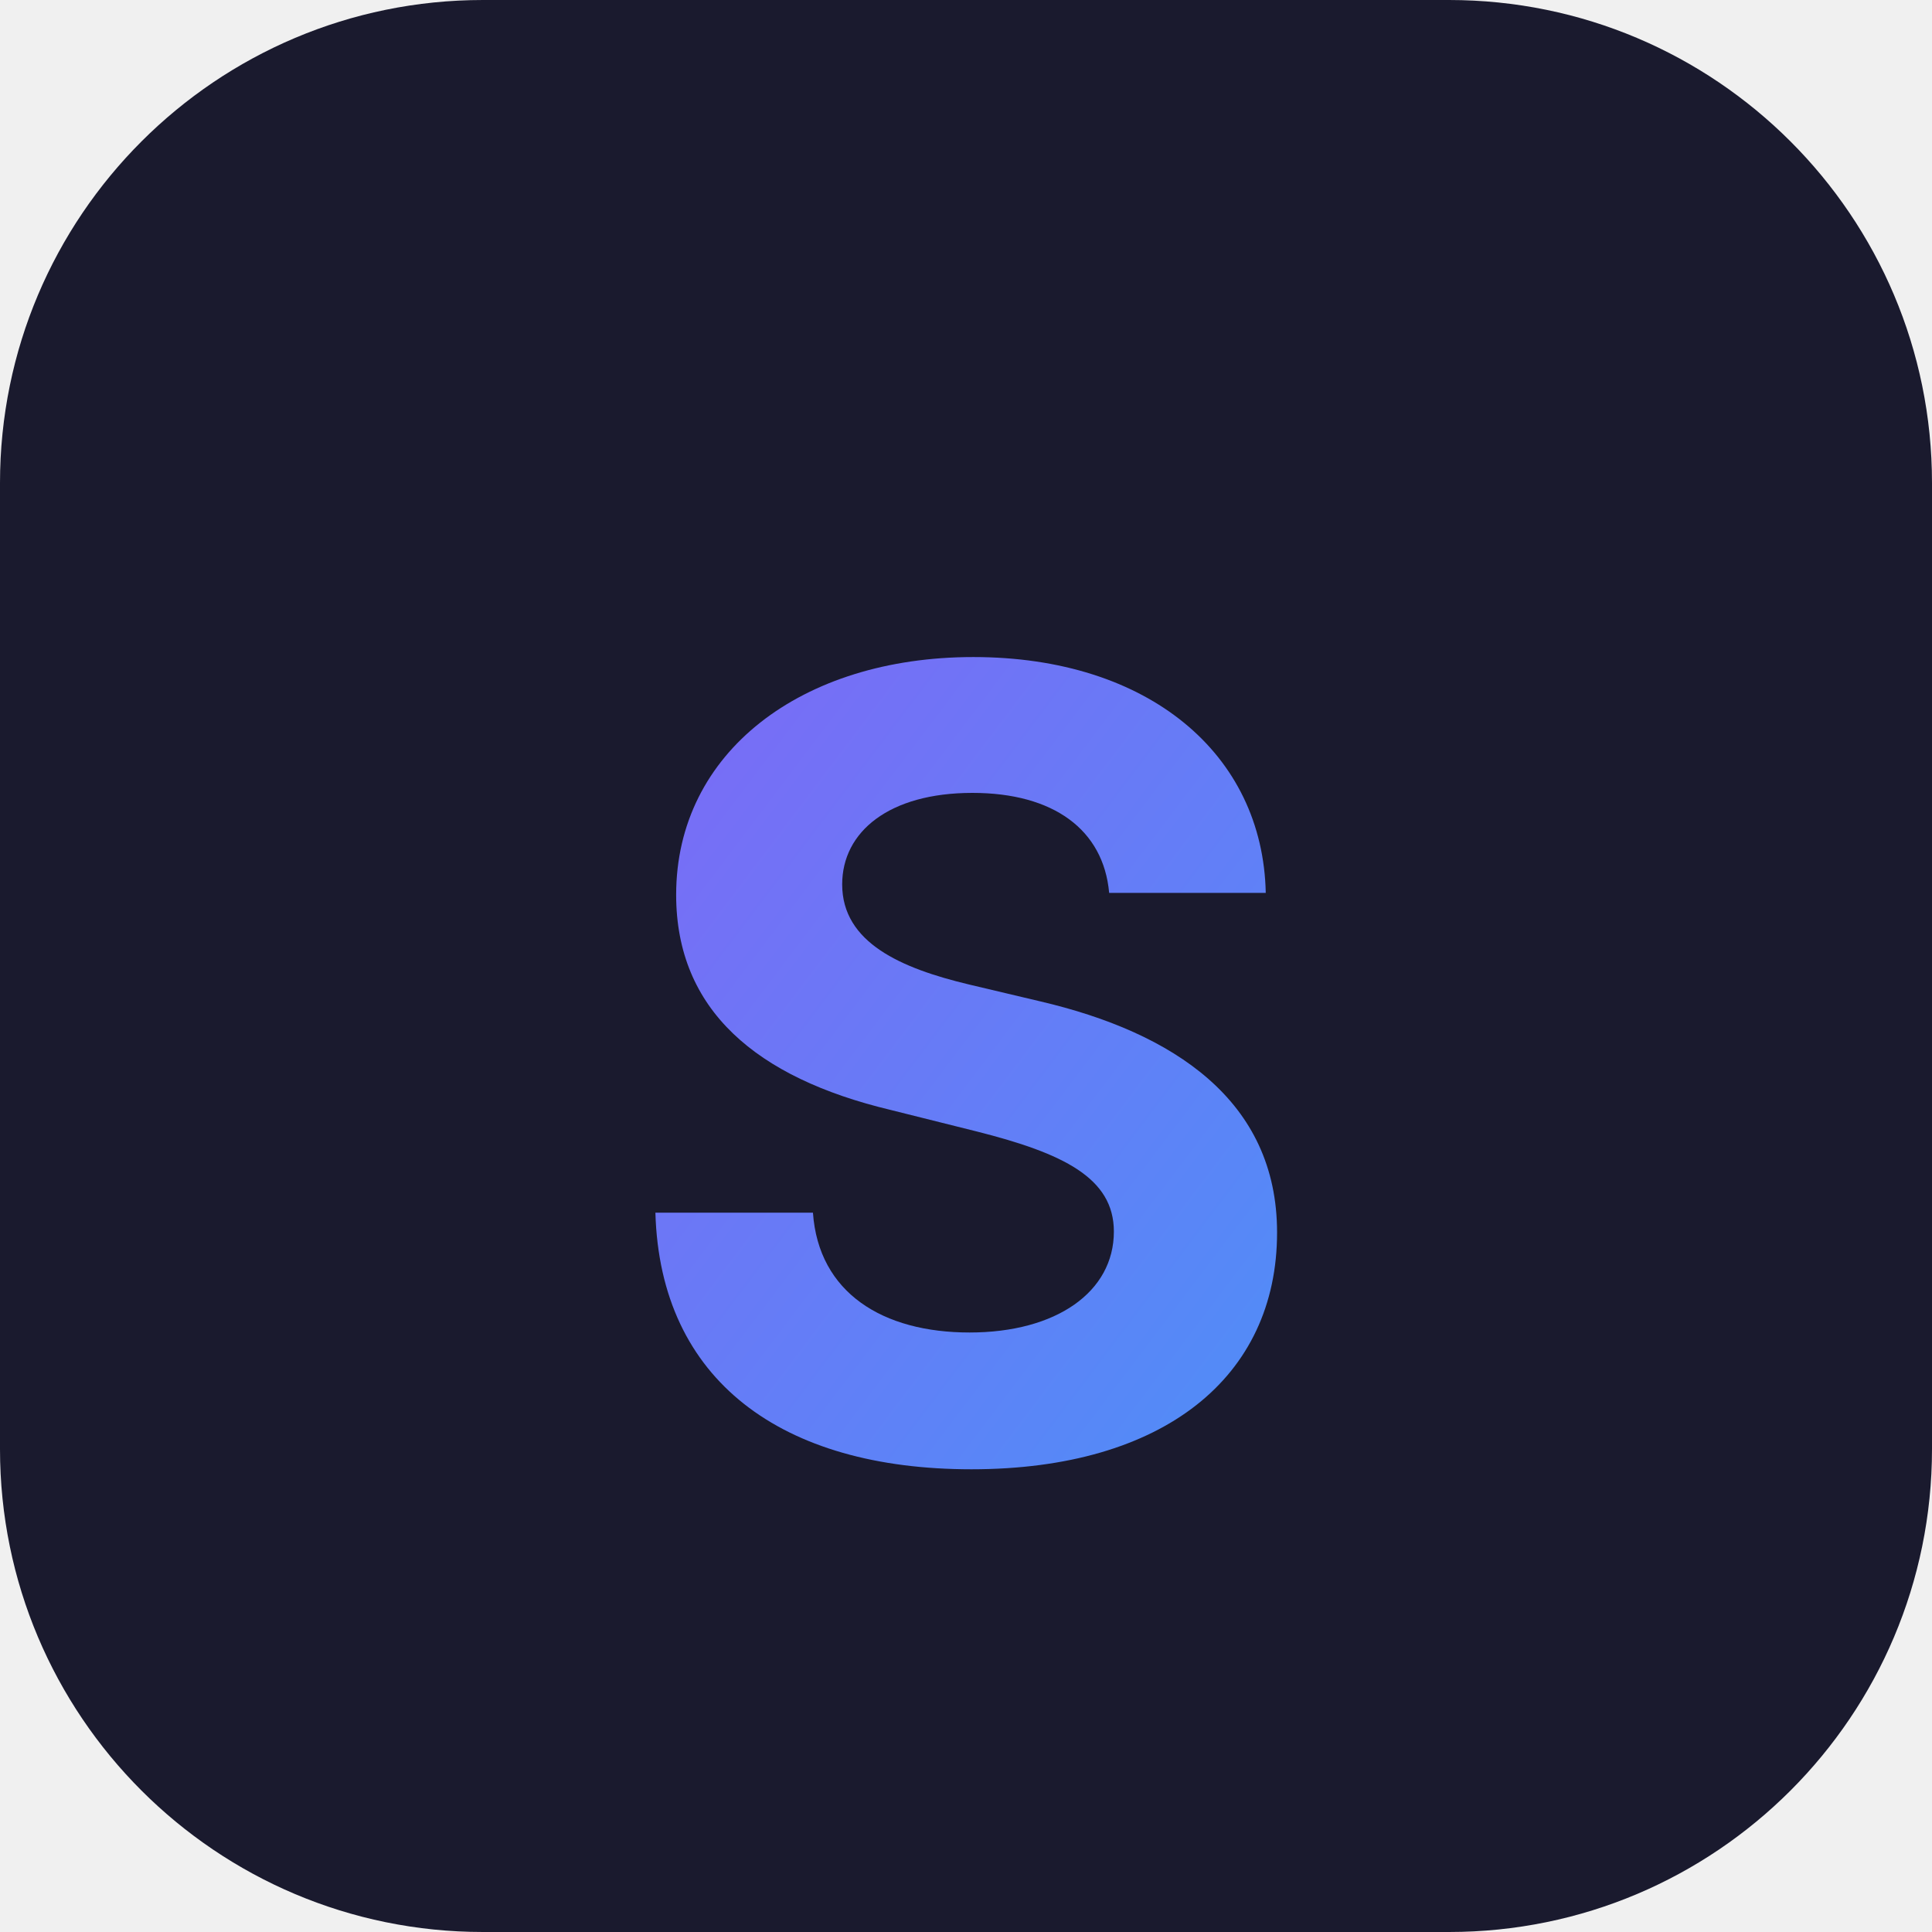
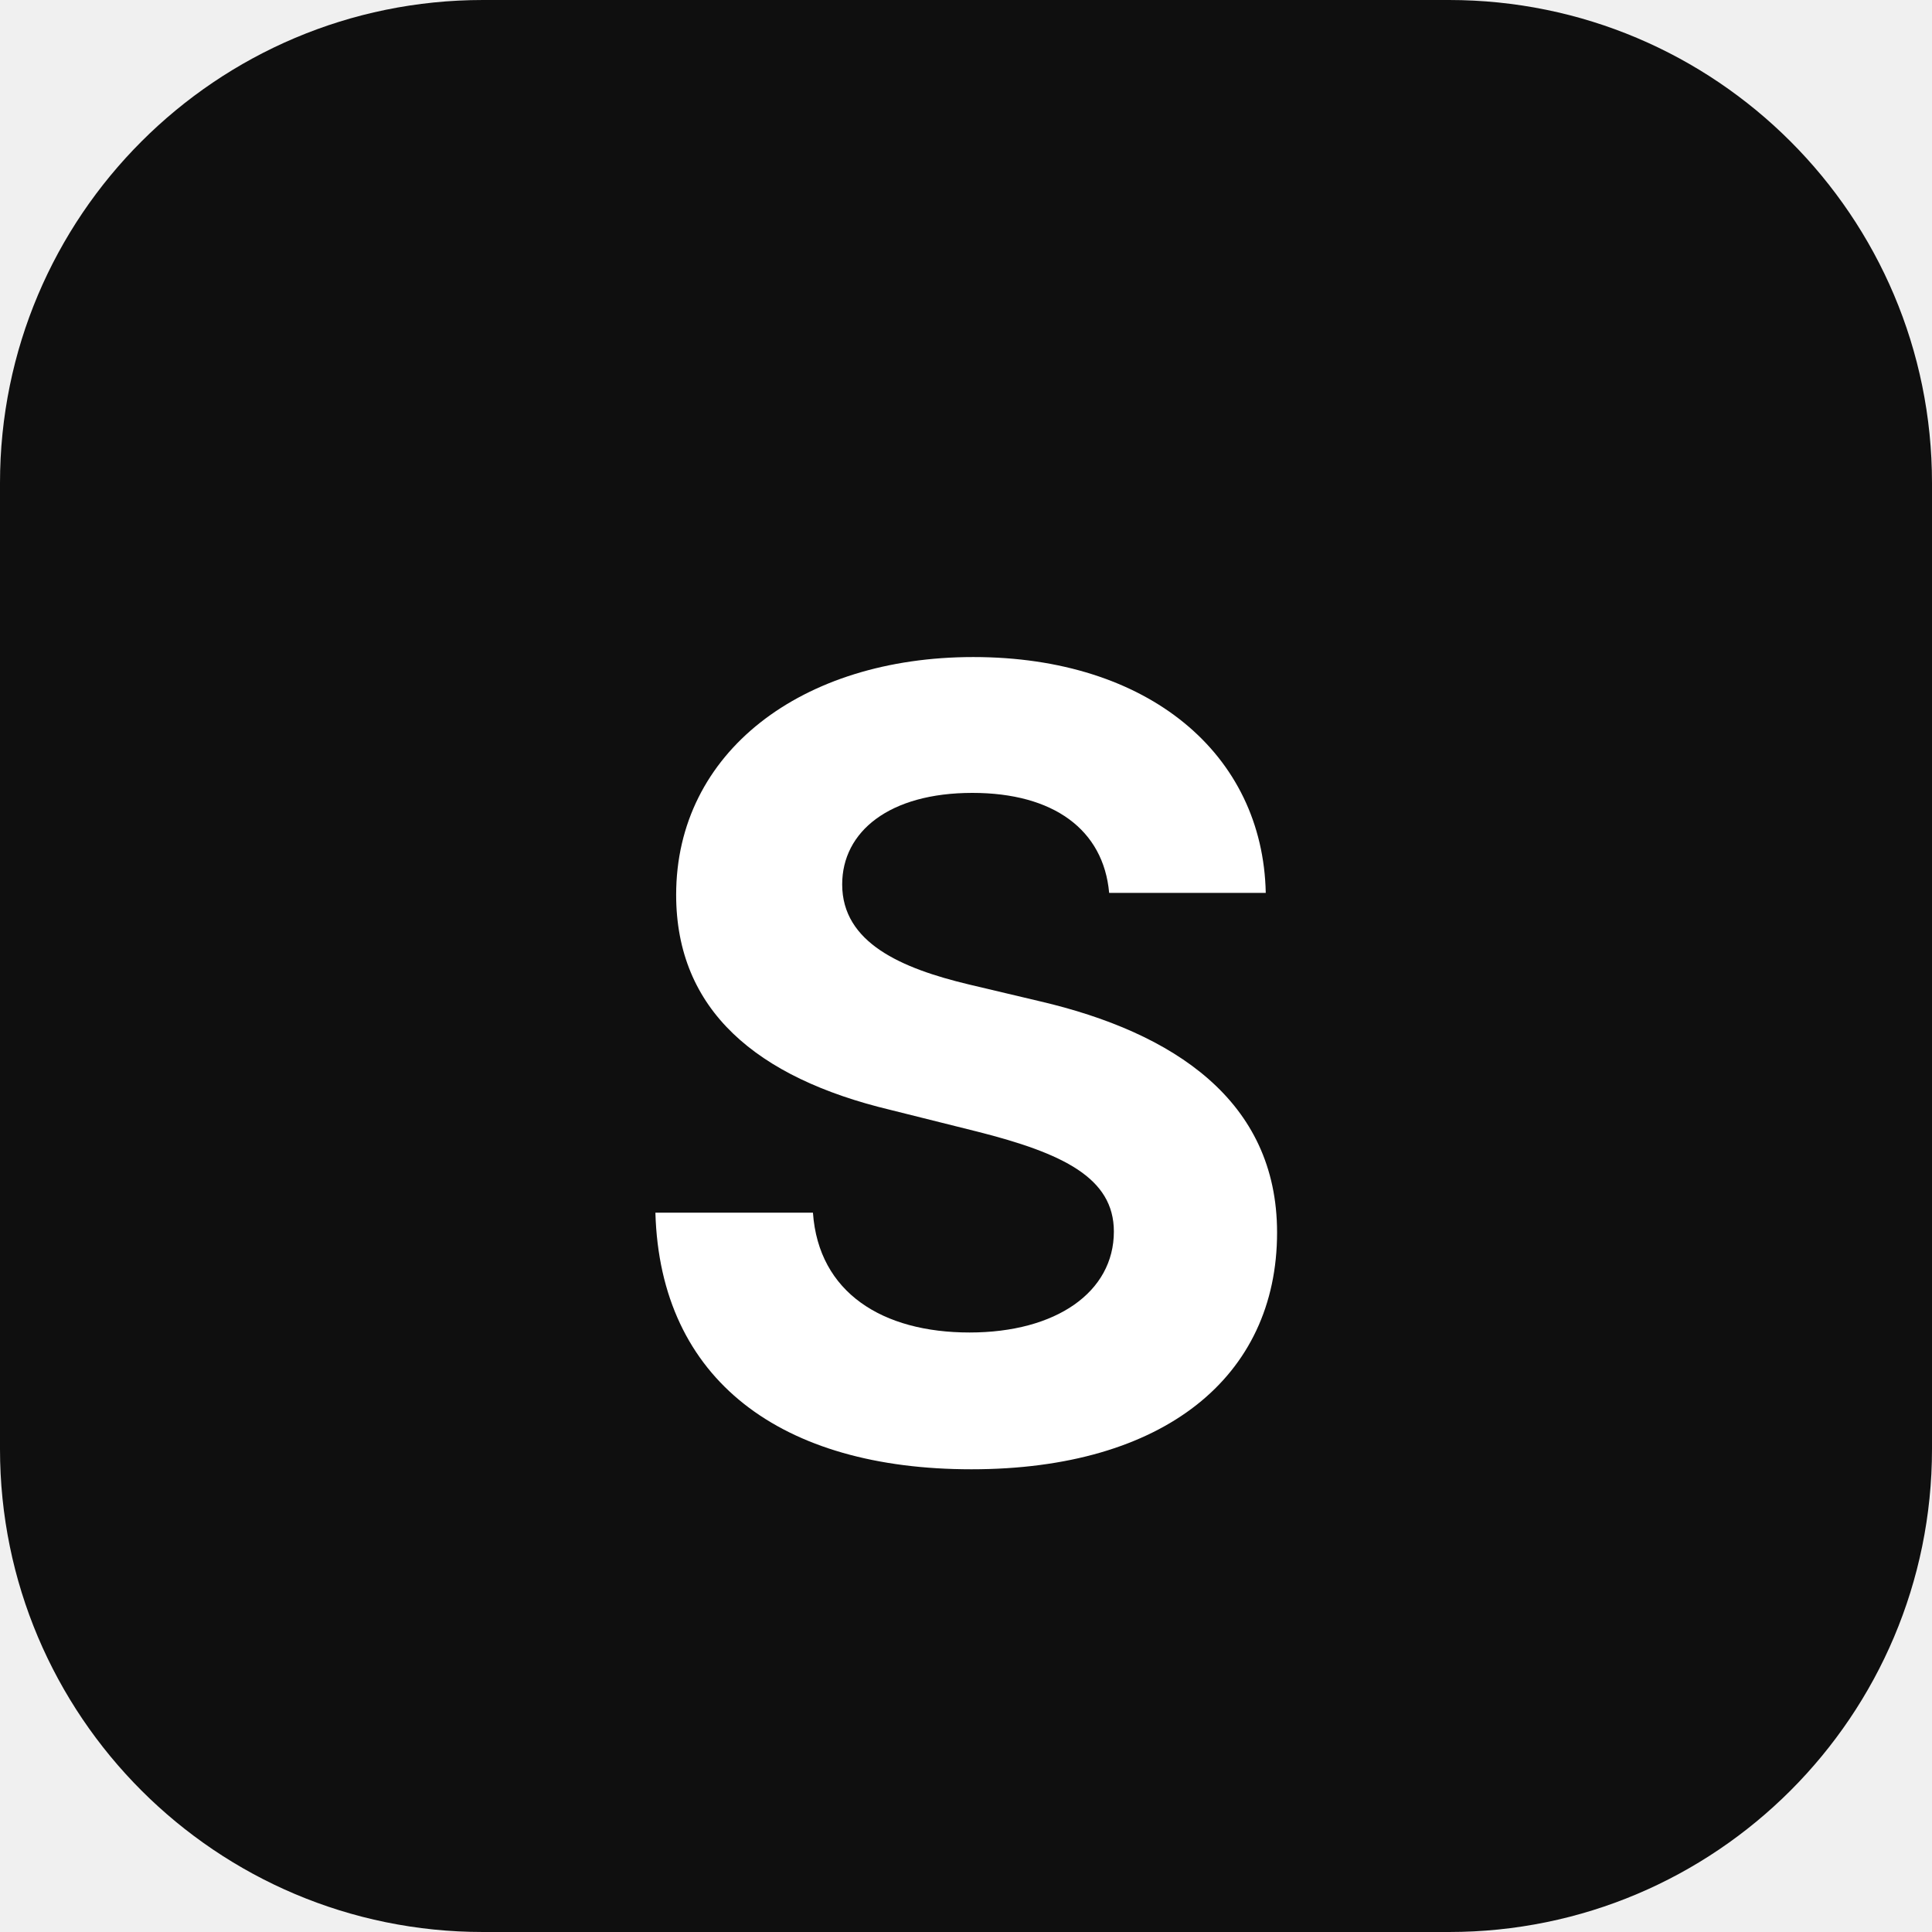
<svg xmlns="http://www.w3.org/2000/svg" viewBox="0 0 32 32">
-   <defs>
-     <linearGradient id="g" x1="0%" y1="0%" x2="100%" y2="100%">
-       <stop offset="0%" stop-color="#7C6AF6" />
-       <stop offset="100%" stop-color="#4F8EF7" />
-     </linearGradient>
-   </defs>
-   <rect width="32" height="32" rx="8" fill="#1a1a2e" />
-   <text x="50%" y="55%" dominant-baseline="central" text-anchor="middle" font-family="Inter, sans-serif" font-weight="700" font-size="18" fill="url(#g)">S</text>
+   <rect width="32" height="32" rx="8" fill="#0f0f0f" />
+   <text x="50%" y="55%" dominant-baseline="central" text-anchor="middle" font-family="Inter, sans-serif" font-weight="700" font-size="18" fill="#ffffff">S</text>
</svg>
